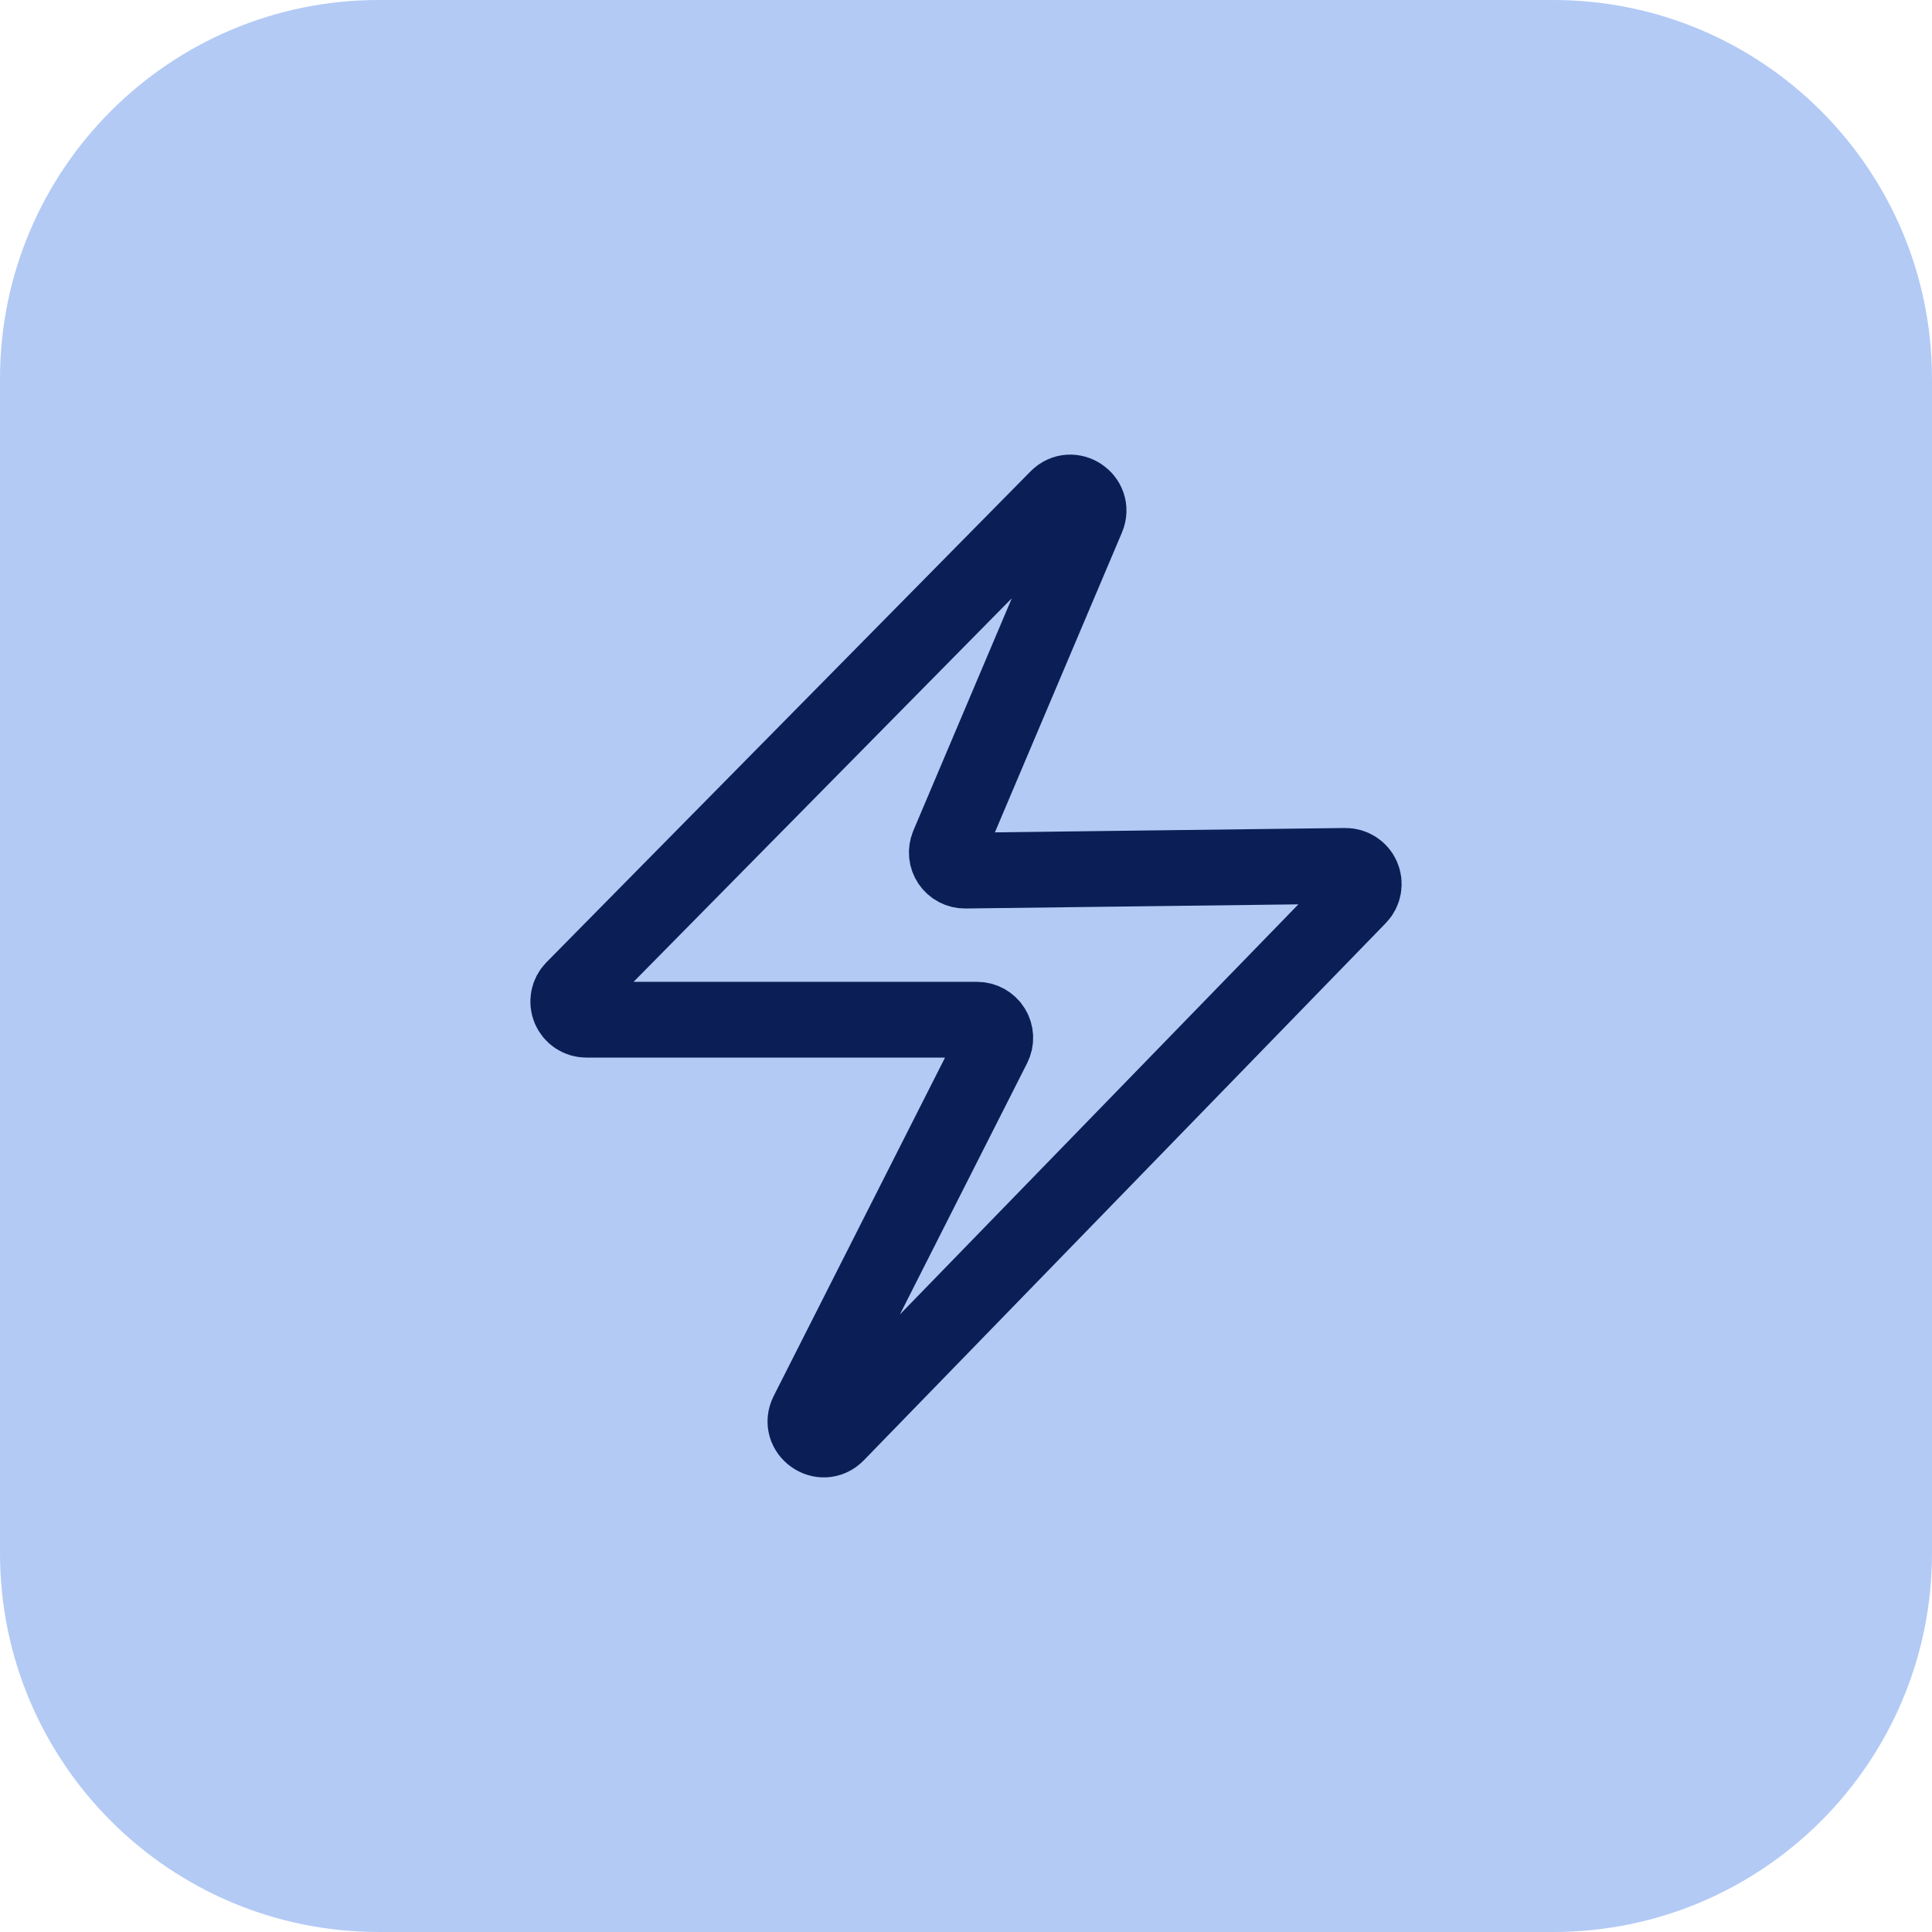
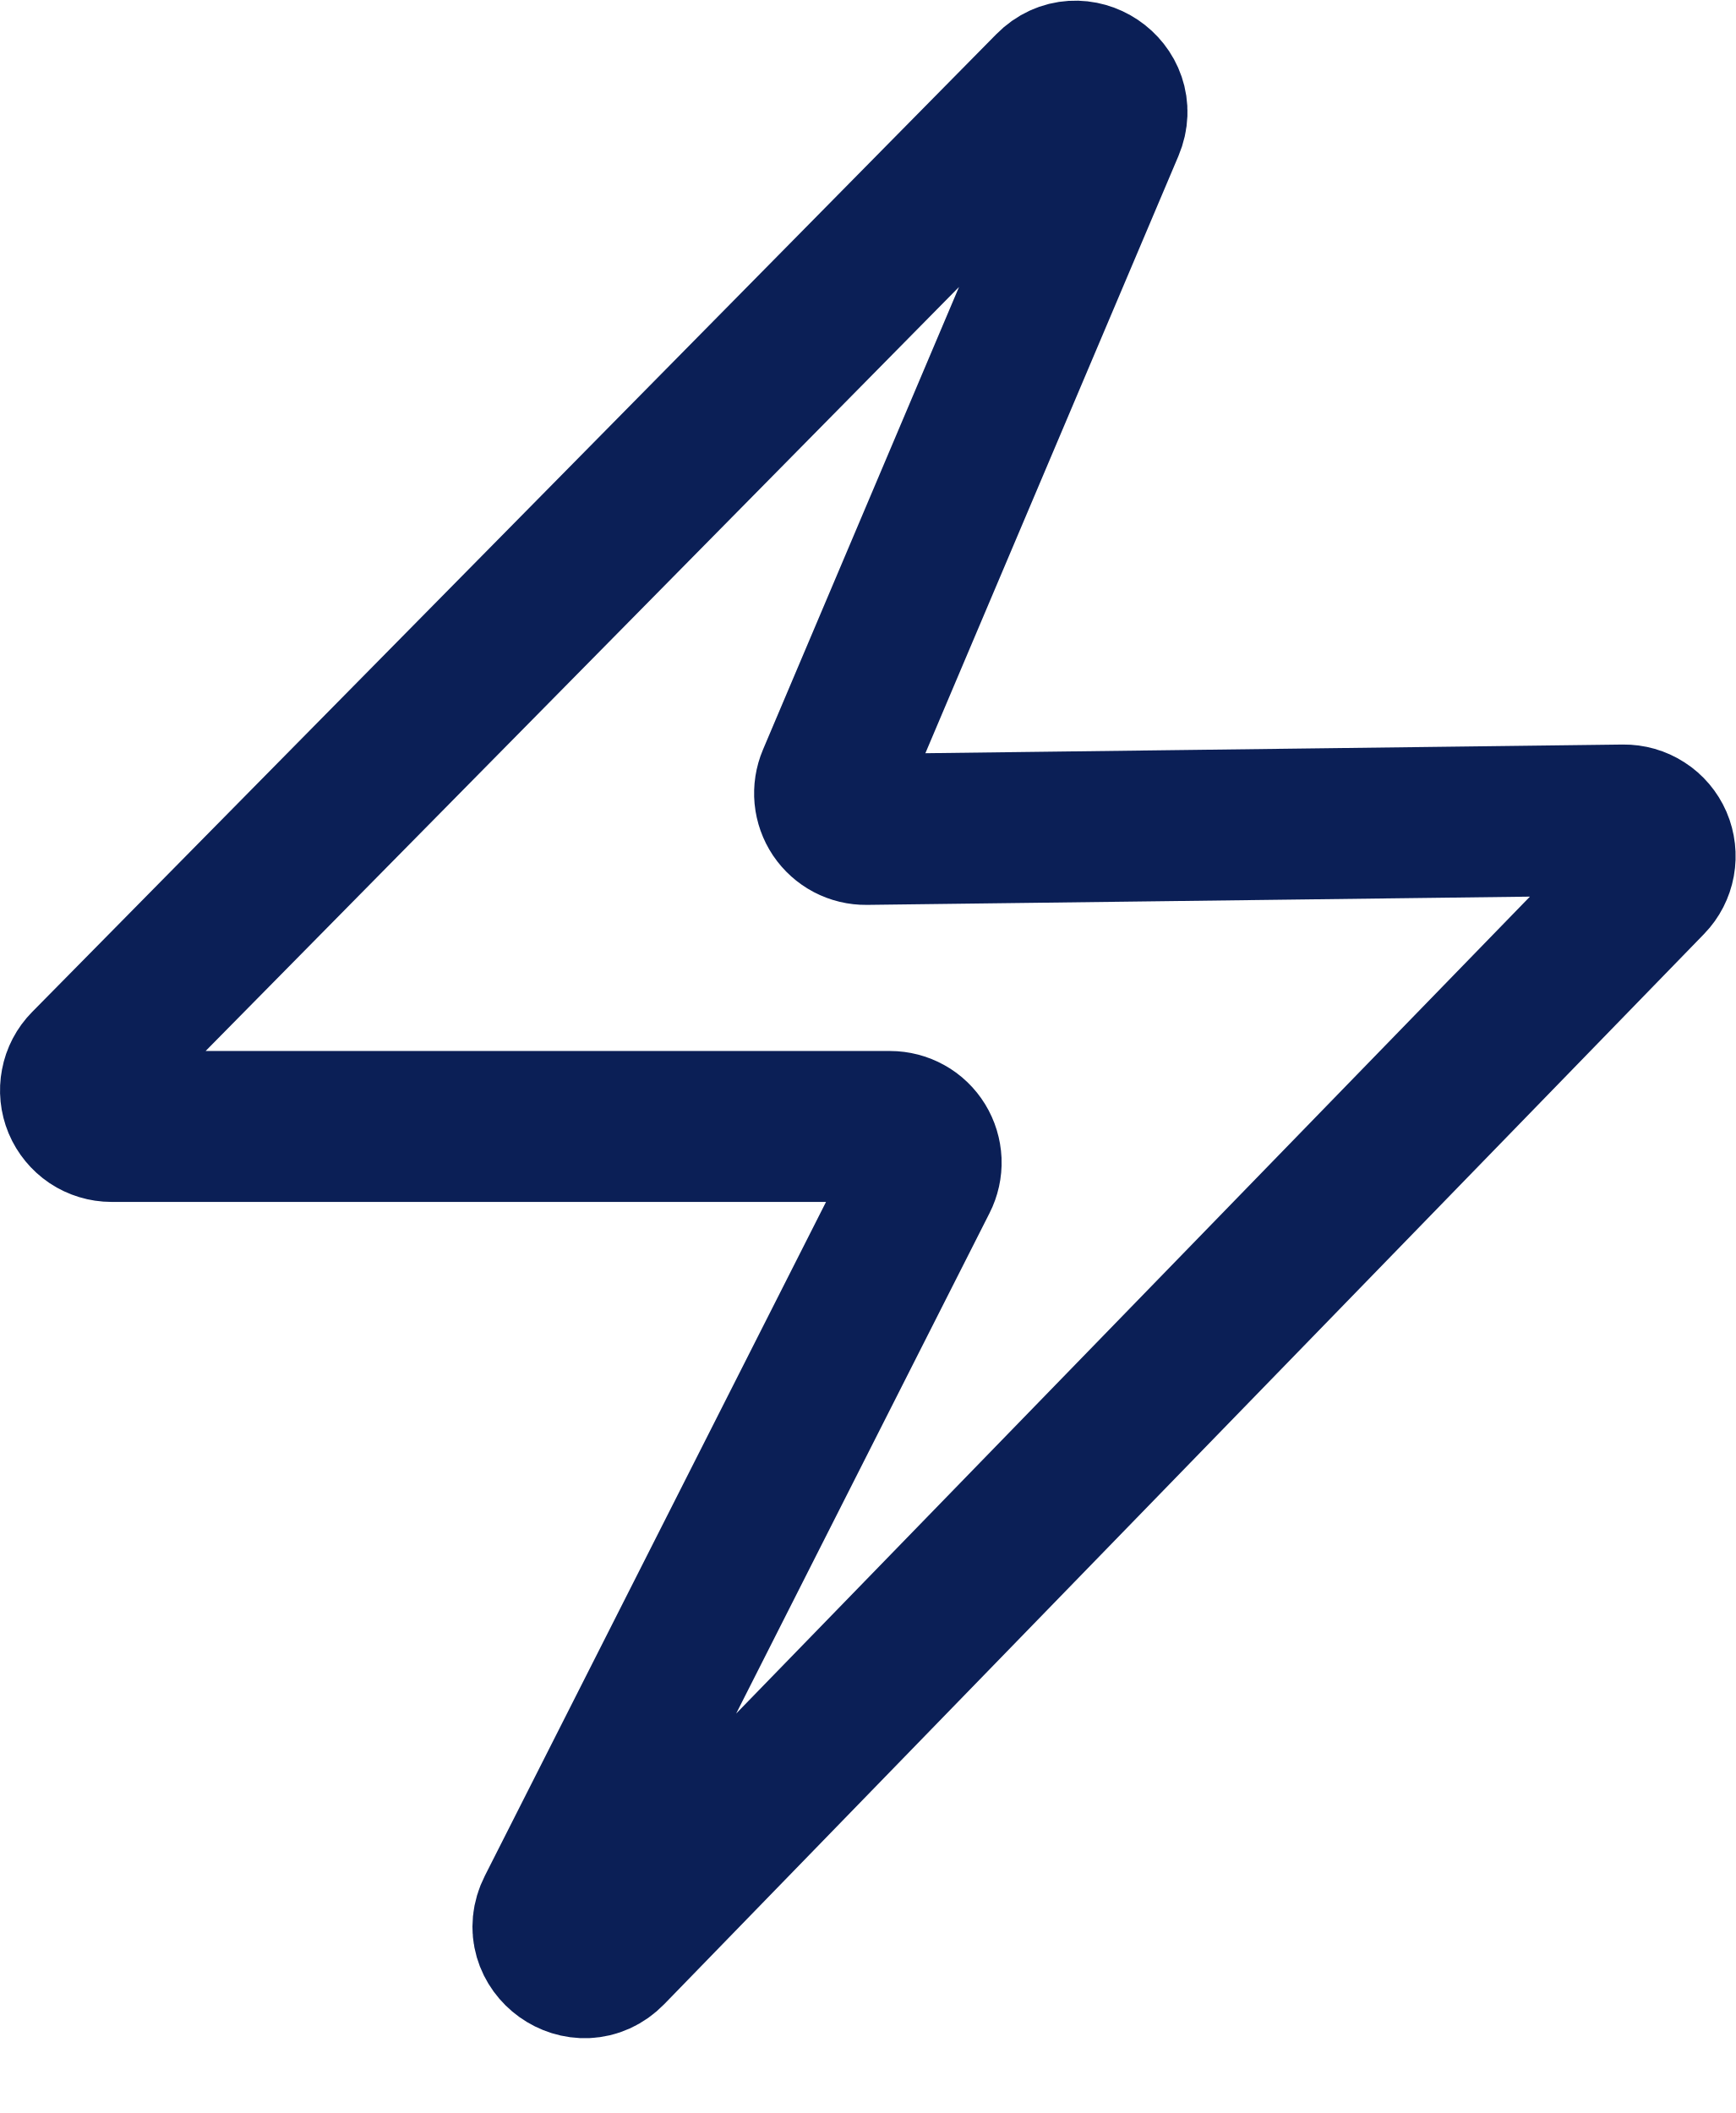
- <svg xmlns="http://www.w3.org/2000/svg" width="51" height="51" viewBox="0 0 51 51" fill="none">
-   <rect width="51" height="51" rx="10" fill="#6997ED" fill-opacity="0.5" />
-   <path d="M35.863 23.672L22.086 37.851C21.703 38.244 21.068 37.789 21.317 37.3L26.221 27.614C26.258 27.541 26.276 27.46 26.273 27.378C26.269 27.296 26.245 27.216 26.202 27.146C26.159 27.076 26.099 27.019 26.028 26.979C25.956 26.939 25.875 26.918 25.794 26.918H15.478C15.384 26.918 15.292 26.89 15.213 26.838C15.135 26.786 15.074 26.711 15.037 26.624C15.001 26.537 14.991 26.442 15.008 26.349C15.026 26.256 15.071 26.171 15.137 26.104L27.915 13.146C28.285 12.771 28.901 13.182 28.695 13.67L25.031 22.316C25 22.389 24.988 22.469 24.995 22.549C25.003 22.628 25.03 22.704 25.074 22.77C25.119 22.836 25.179 22.89 25.249 22.927C25.32 22.964 25.398 22.983 25.478 22.982L35.514 22.857C35.608 22.856 35.702 22.883 35.781 22.934C35.861 22.985 35.923 23.059 35.961 23.146C35.998 23.233 36.009 23.33 35.992 23.423C35.975 23.516 35.931 23.602 35.865 23.67L35.863 23.672Z" stroke="#0B1F56" stroke-width="2" />
+ <svg xmlns="http://www.w3.org/2000/svg" width="23" height="28" viewBox="0 0 23 28" fill="none">
+   <path d="M21.863 11.681L8.086 25.86C7.703 26.253 7.068 25.798 7.317 25.309L12.221 15.623C12.258 15.55 12.276 15.469 12.273 15.387C12.269 15.305 12.245 15.225 12.202 15.155C12.159 15.085 12.099 15.027 12.028 14.988C11.956 14.948 11.875 14.927 11.793 14.927H1.478C1.384 14.927 1.292 14.899 1.213 14.847C1.135 14.794 1.074 14.72 1.037 14.633C1.001 14.546 0.991 14.45 1.009 14.358C1.026 14.265 1.071 14.18 1.137 14.113L13.915 1.155C14.285 0.779 14.901 1.191 14.695 1.678L11.031 10.325C11 10.398 10.988 10.478 10.995 10.557C11.003 10.637 11.03 10.713 11.074 10.779C11.119 10.845 11.179 10.899 11.249 10.936C11.32 10.973 11.398 10.992 11.478 10.991L21.514 10.866C21.608 10.865 21.701 10.891 21.781 10.943C21.861 10.994 21.923 11.068 21.961 11.155C21.998 11.242 22.009 11.338 21.992 11.432C21.975 11.525 21.931 11.611 21.865 11.679L21.863 11.681Z" stroke="#0B1F56" stroke-width="2" />
</svg>
